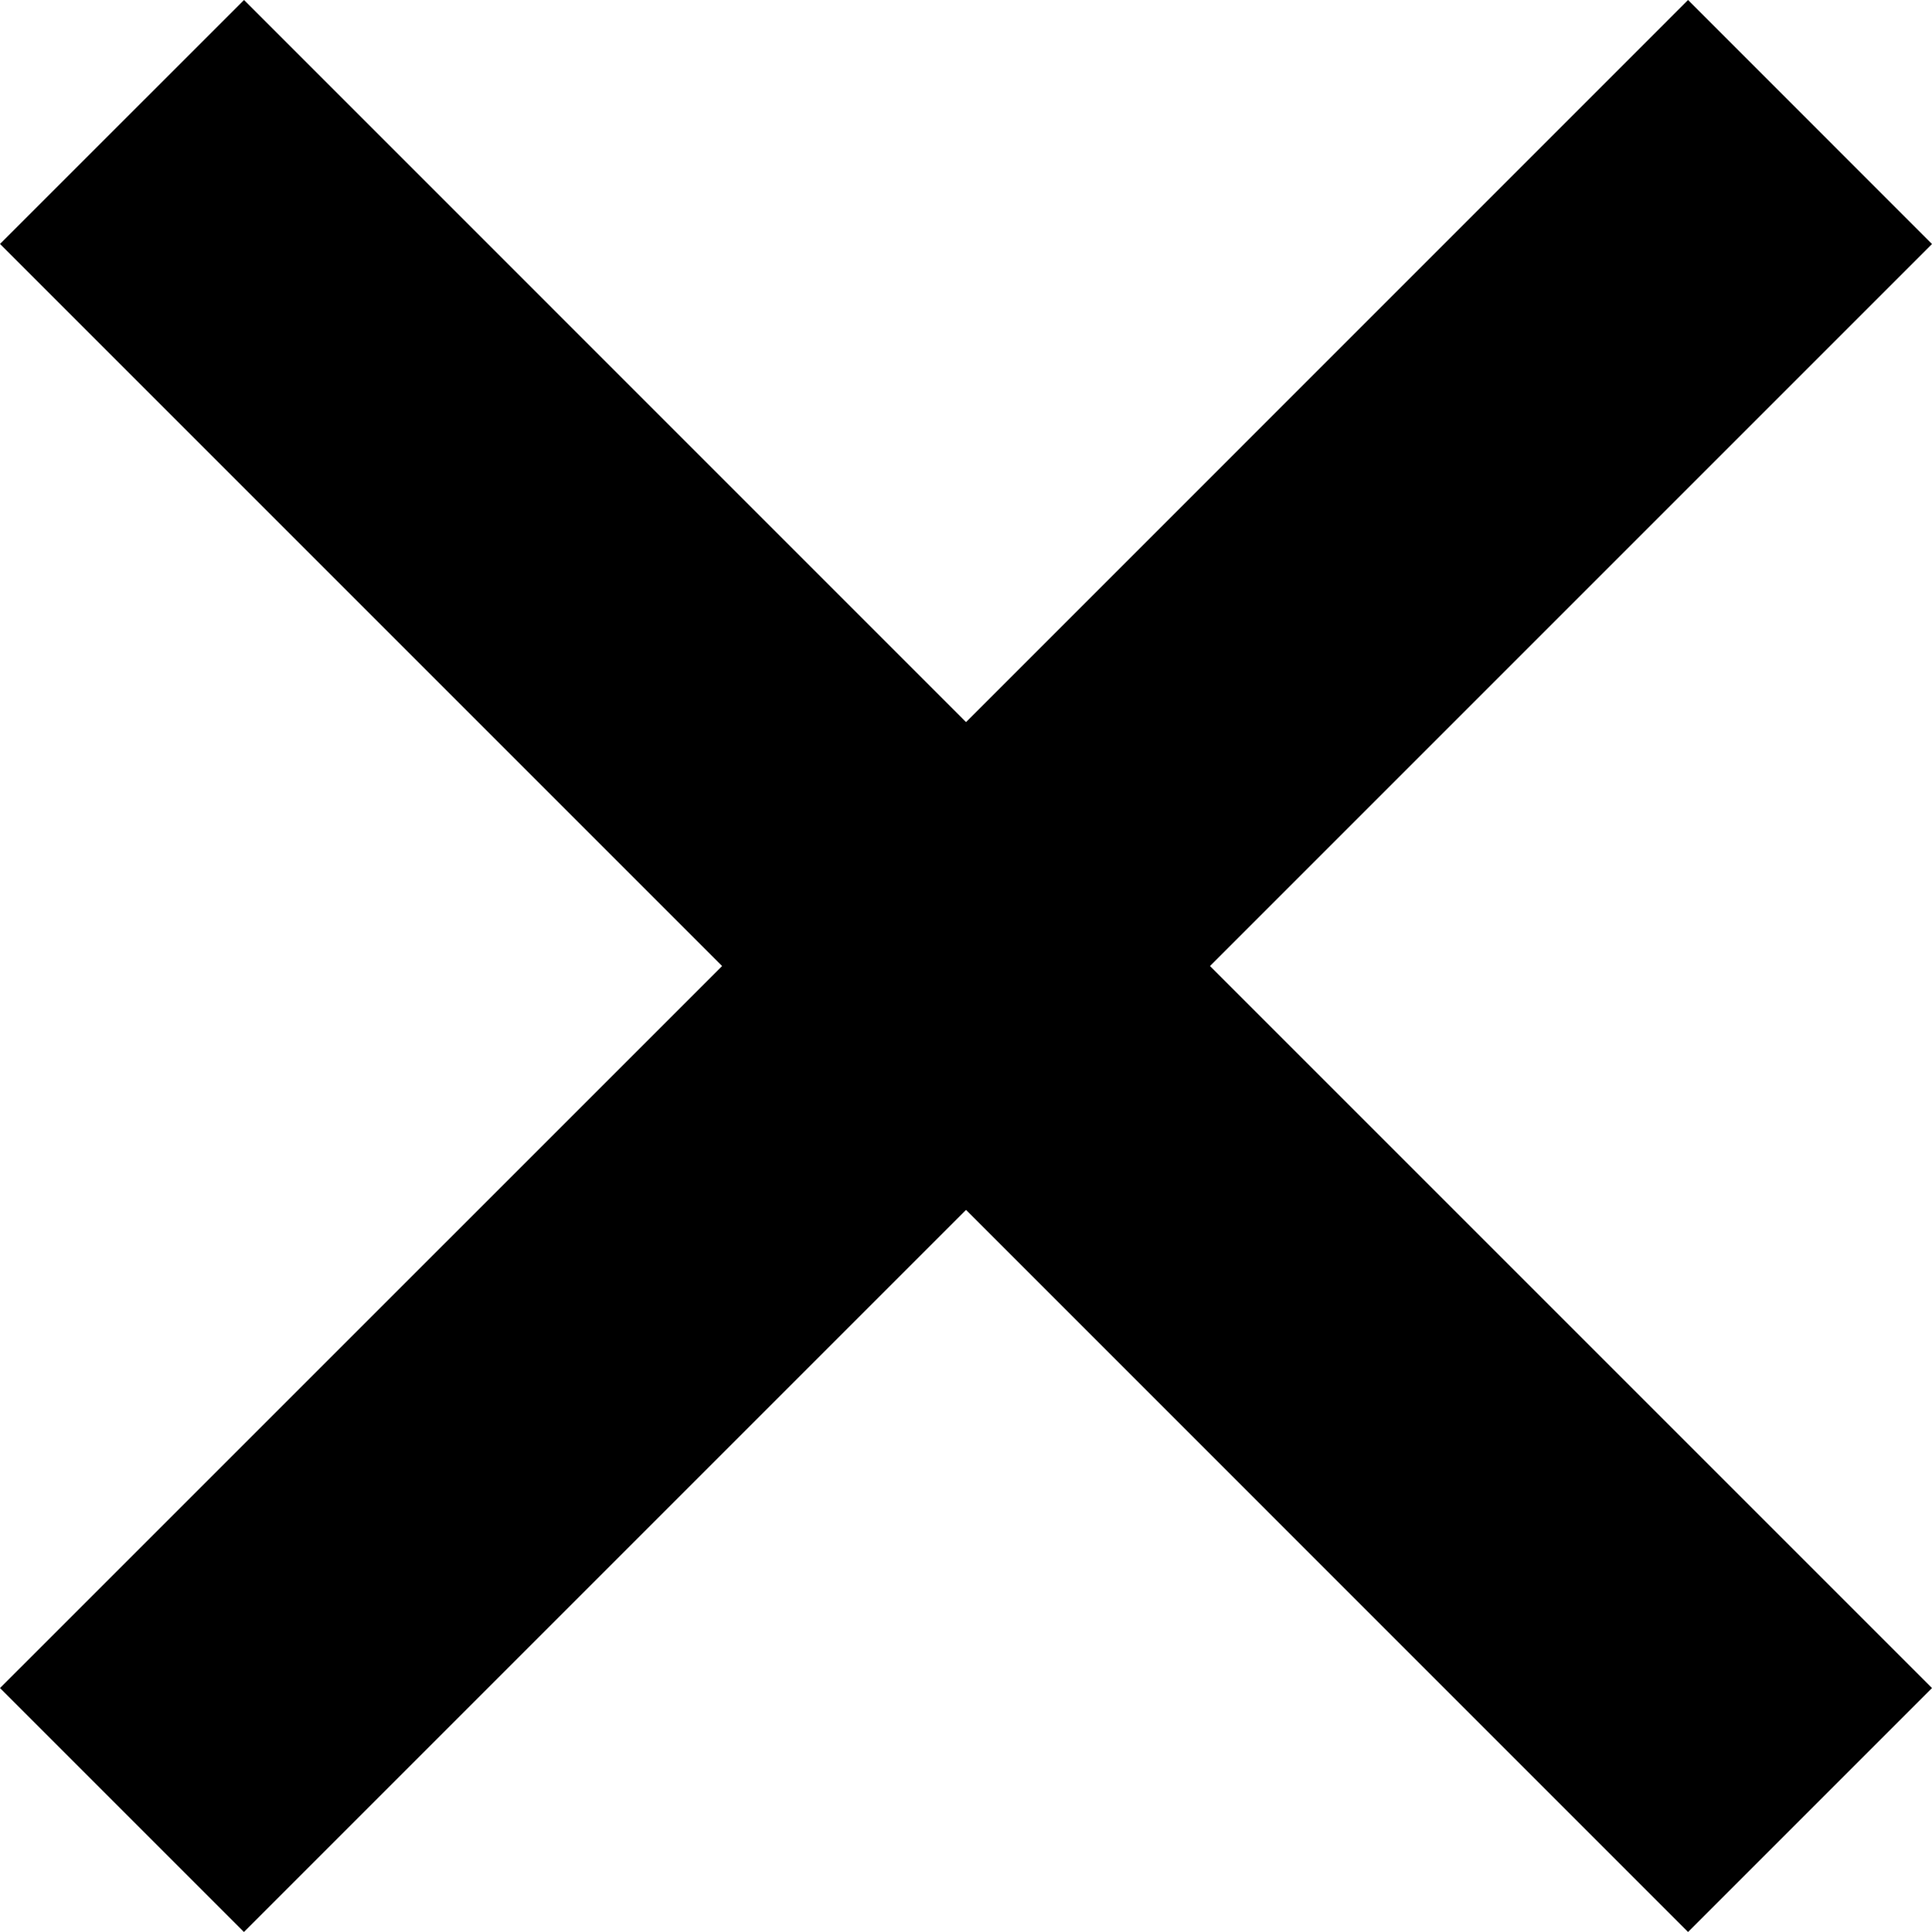
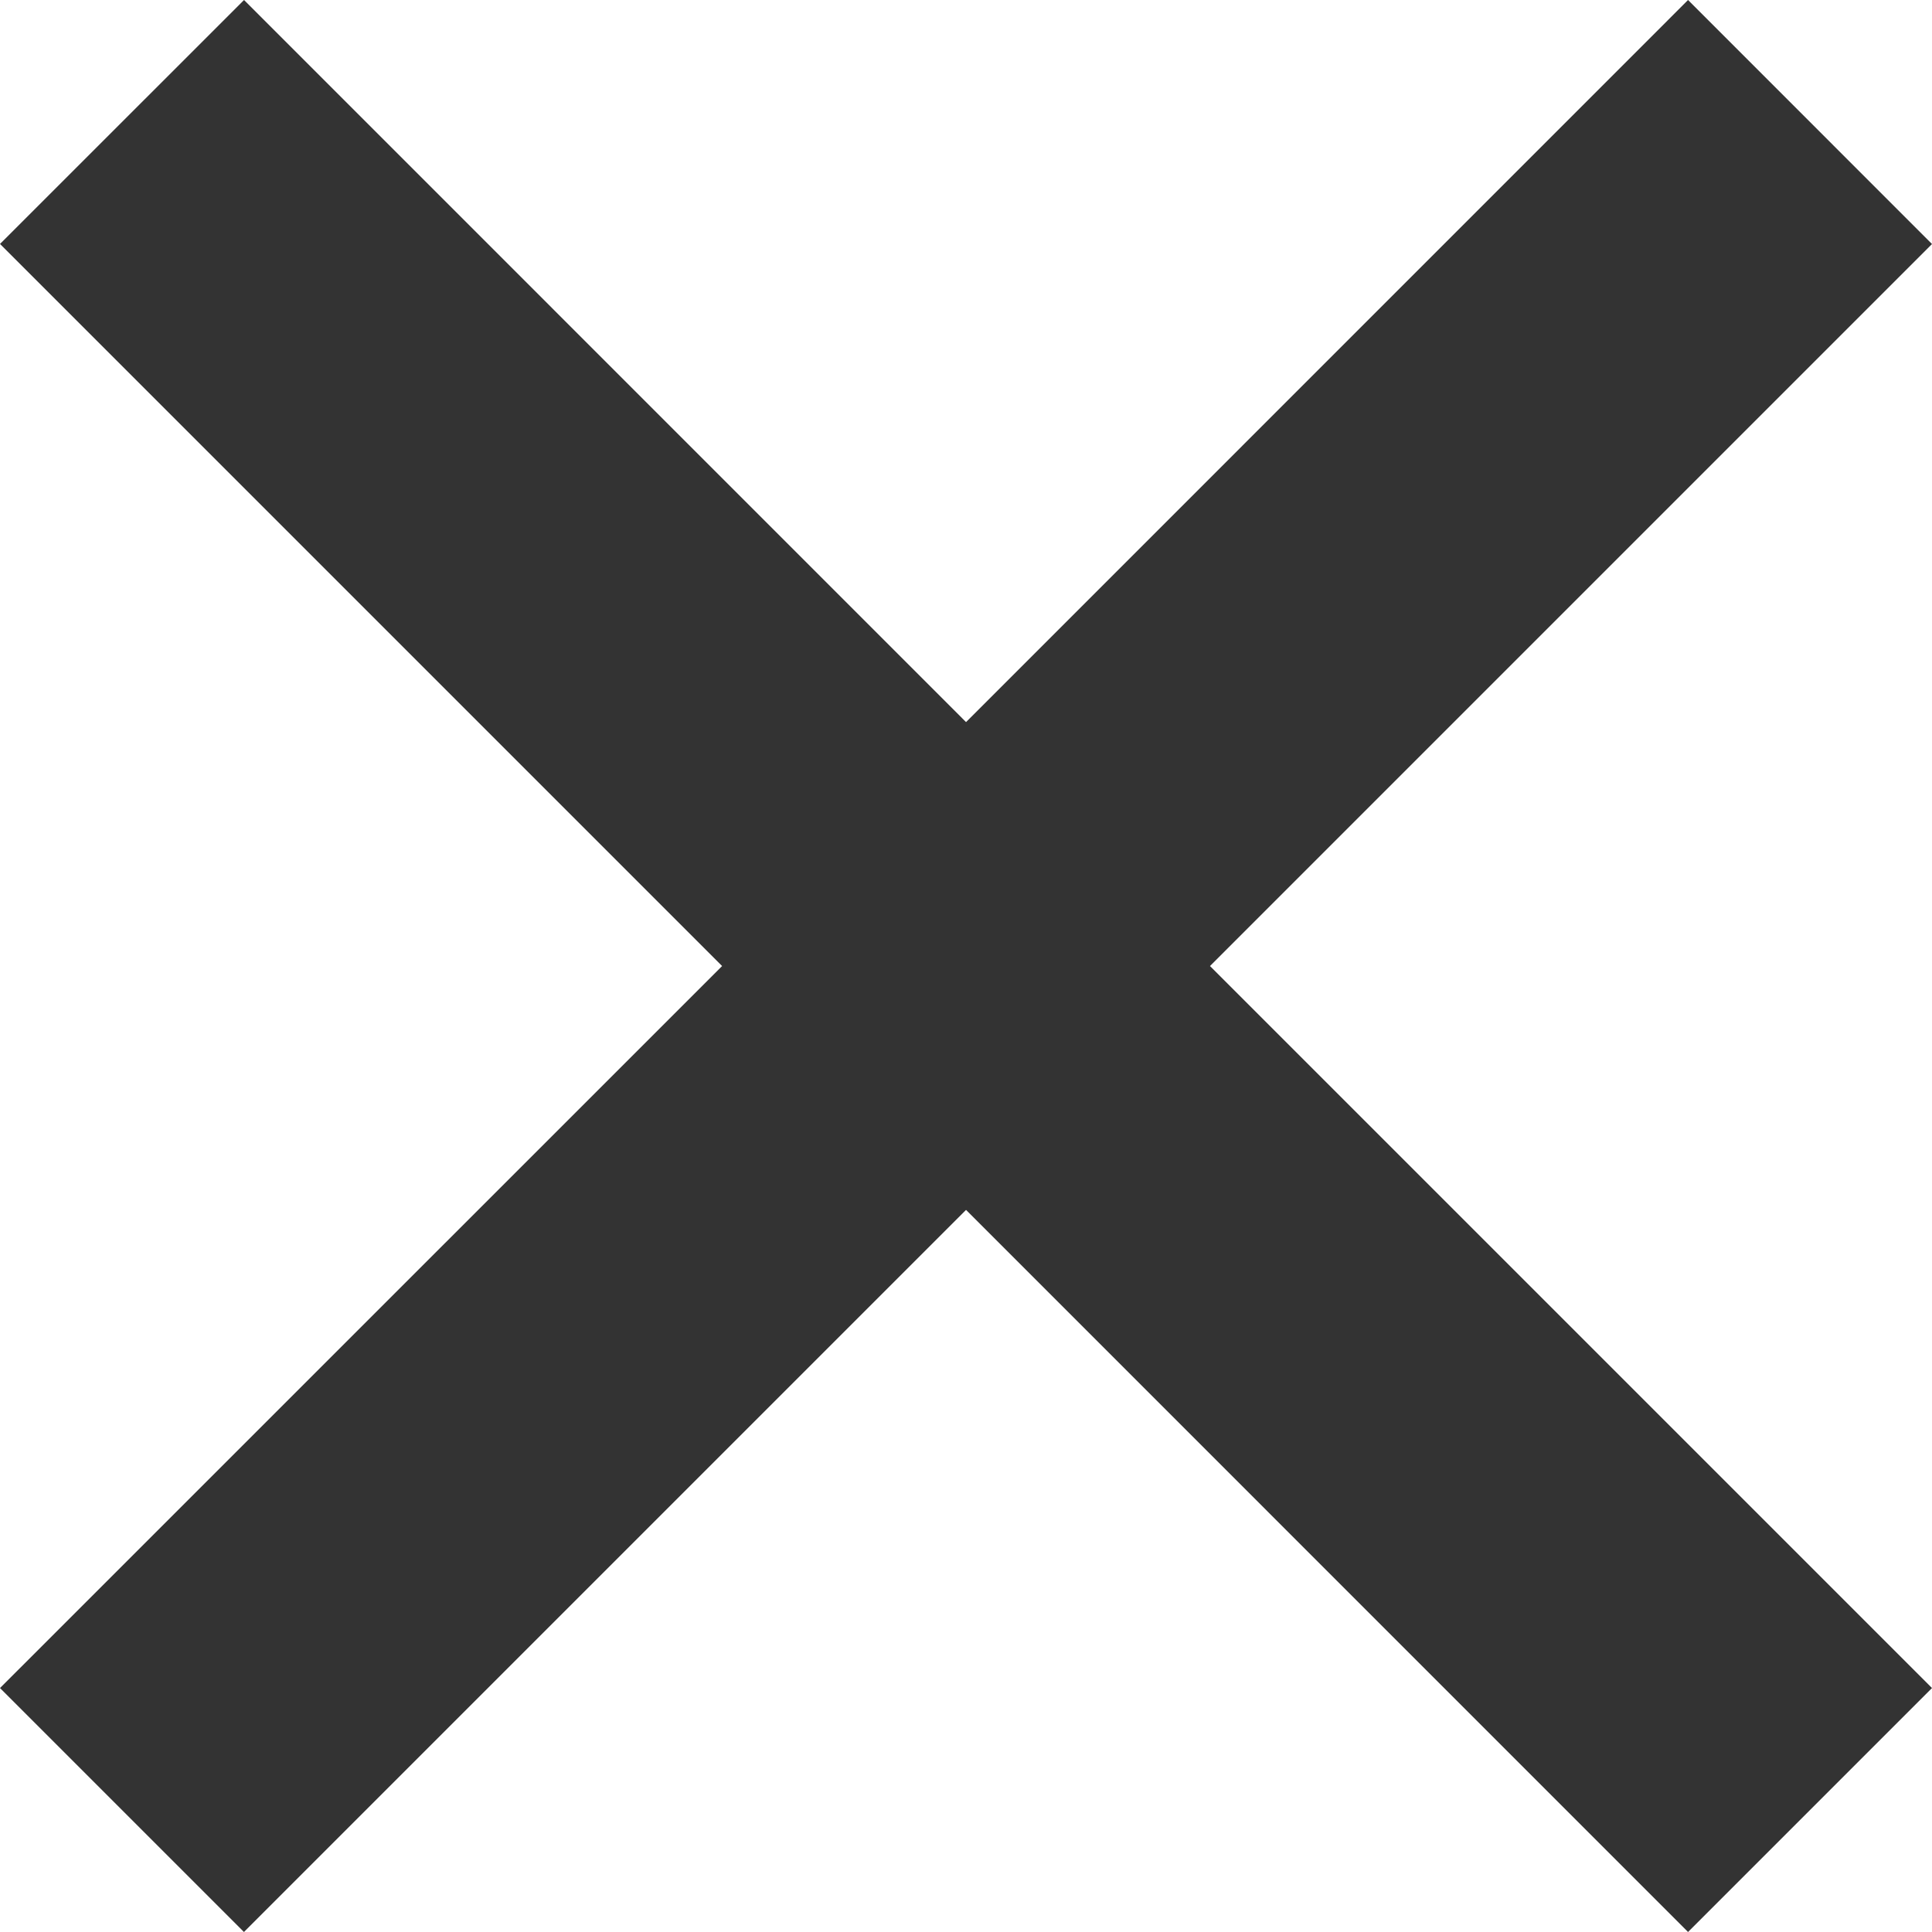
- <svg xmlns="http://www.w3.org/2000/svg" version="1.0" id="Layer_1" x="0px" y="0px" width="22.199px" height="22.199px" viewBox="0 0 22.199 22.199" enable-background="new 0 0 22.199 22.199" xml:space="preserve">
+ <svg xmlns="http://www.w3.org/2000/svg" version="1.0" id="Layer_1" x="0px" y="0px" width="22.199px" height="22.199px" fill="#333" viewBox="0 0 22.199 22.199" enable-background="new 0 0 22.199 22.199" xml:space="preserve">
  <polygon points="22.199,2.804 19.396,0 11.1,8.297 2.804,0 0,2.803 8.297,11.1 0,19.396 2.803,22.199 11.1,13.902 19.396,22.199   22.199,19.396 13.903,11.1 " />
</svg>
